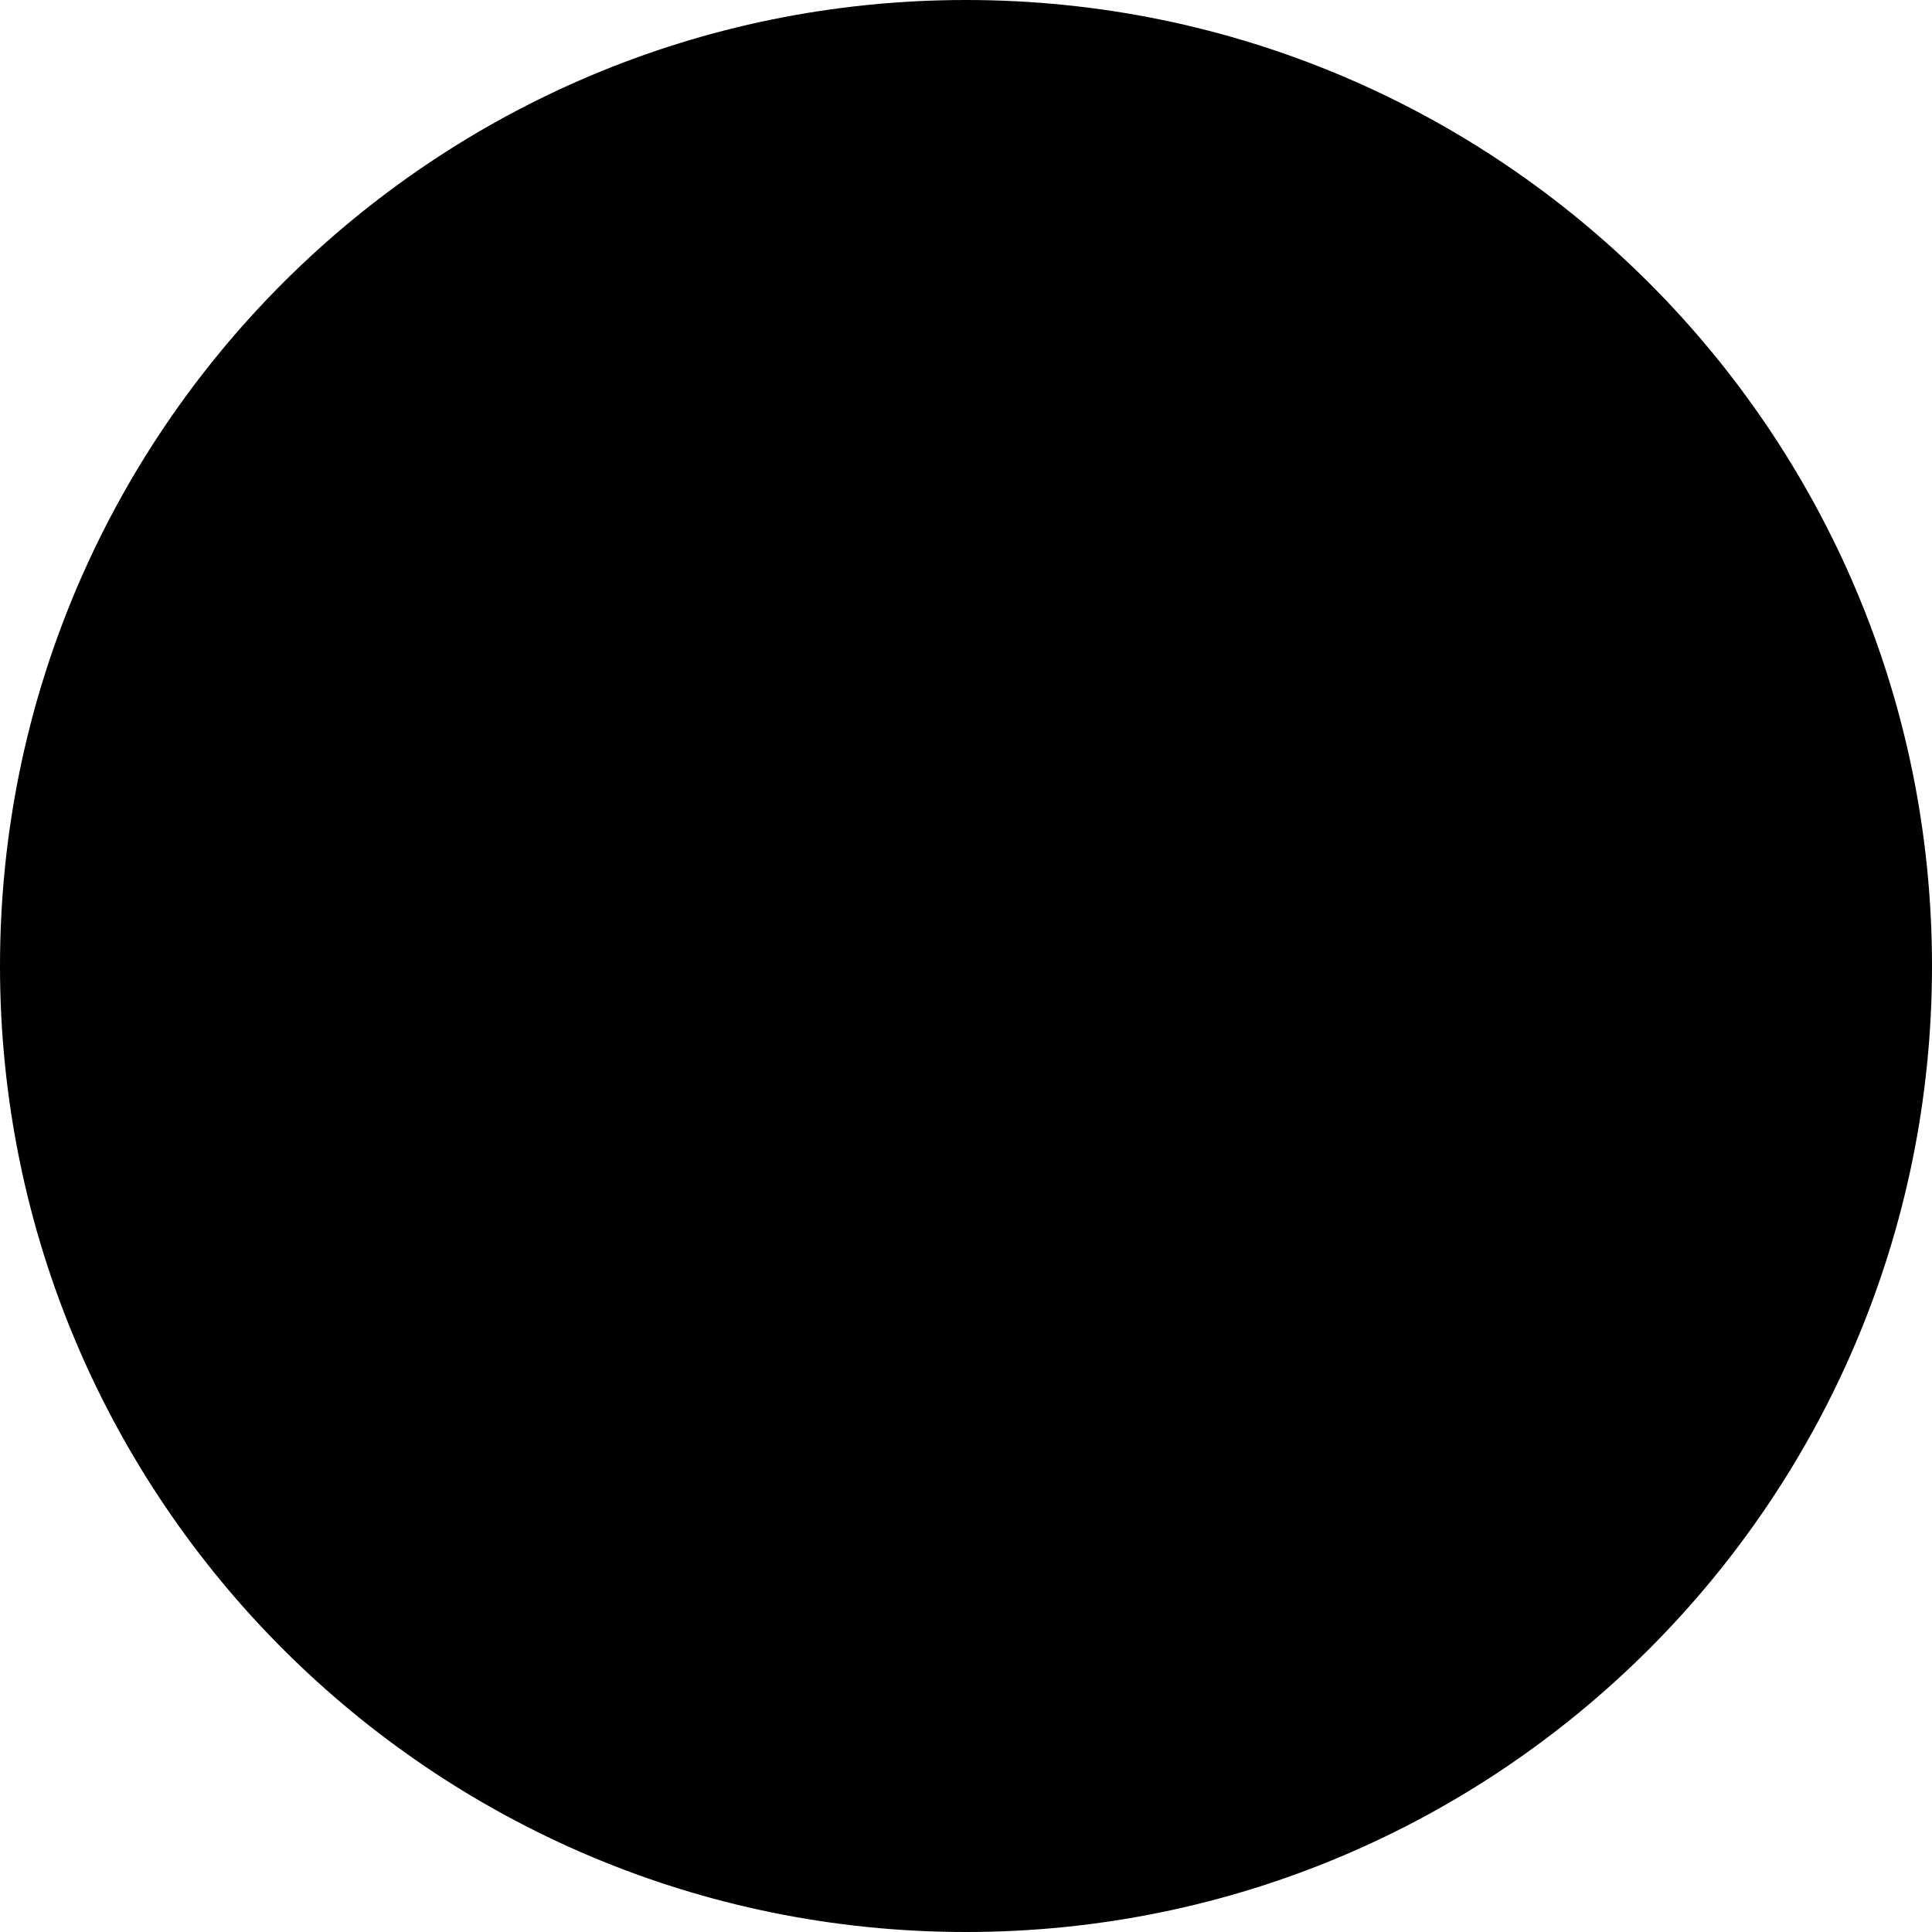
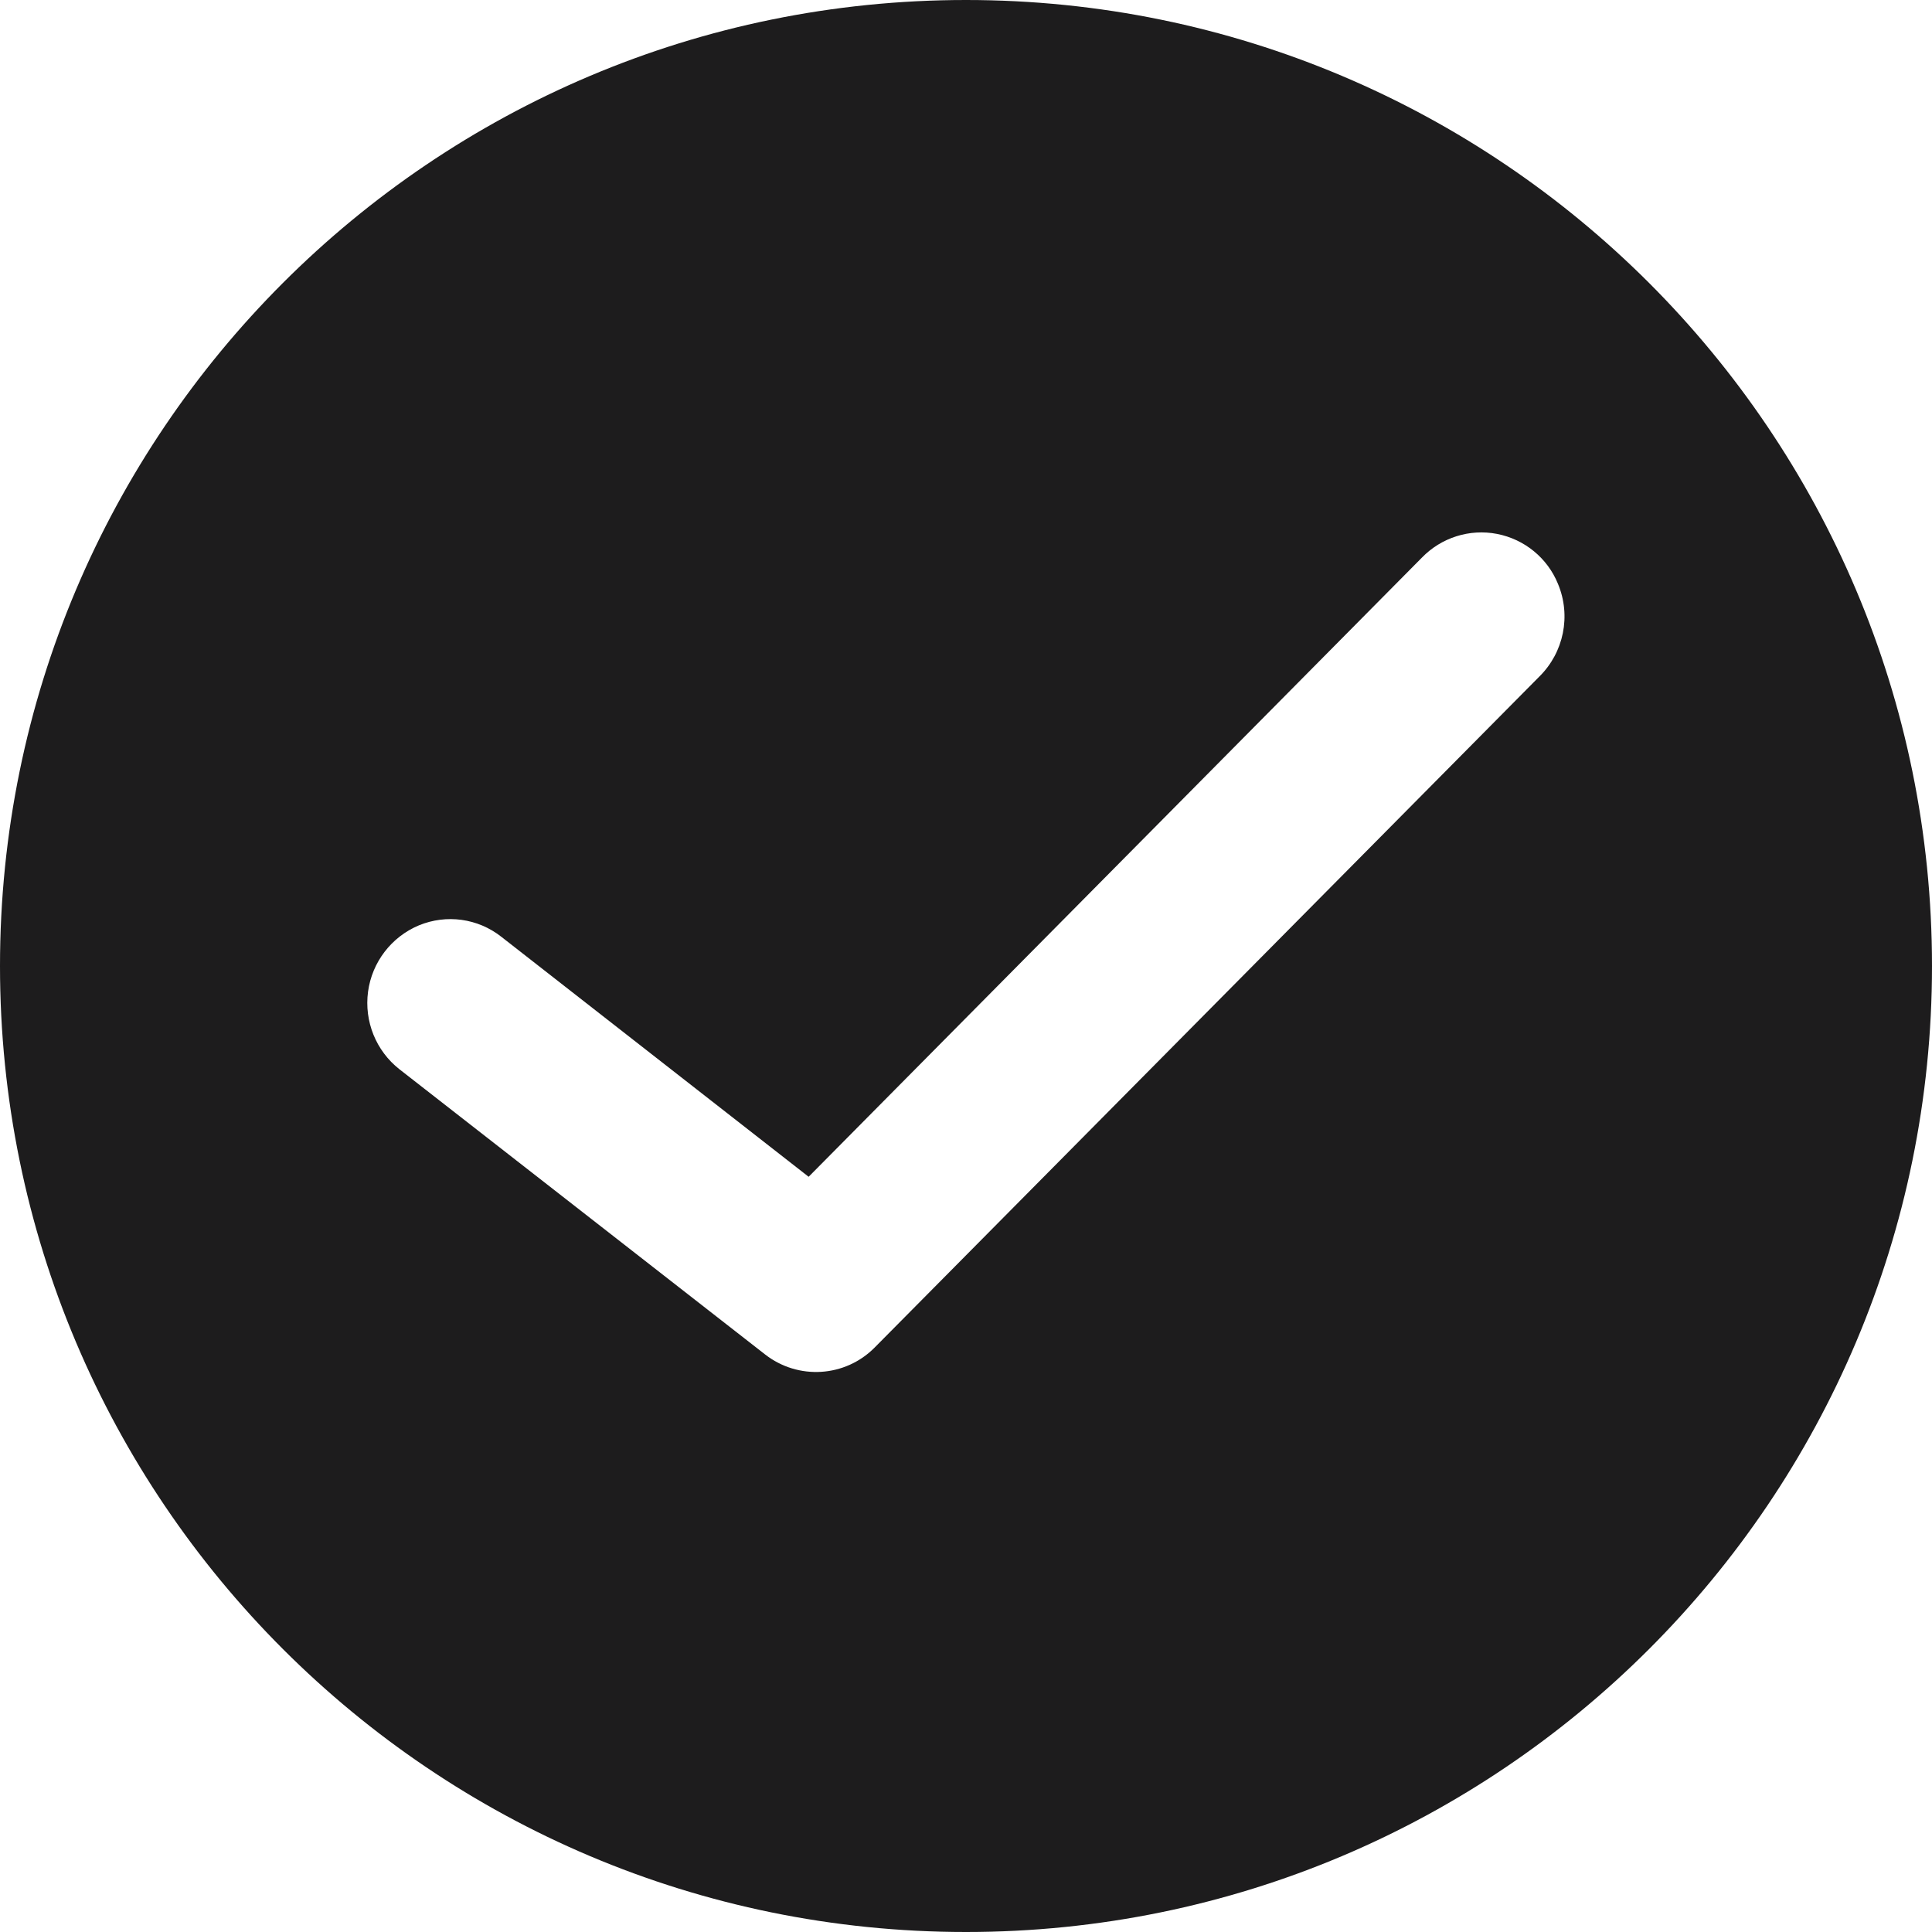
<svg xmlns="http://www.w3.org/2000/svg" height="20" viewBox="0 0 20 20" width="20">
-   <path d="m20 10c0 5.523-4.477 10-10 10-5.523 0-10-4.477-10-10 0-5.523 4.477-10 10-10 5.523 0 10 4.477 10 10zm-5.281-4.227c.201-.208.494-.301.778-.246s.522.249.631.517c.138.33.061.71-.194.961l-6.88 6.945c-.305.308-.792.338-1.134.071l-3.785-2.952c-.243-.191-.366-.496-.325-.803.041-.306.242-.568.527-.687.285-.117.609-.073.852.118l3.182 2.485z" fillRule="evenodd" />
+   <path d="m20 10c0 5.523-4.477 10-10 10-5.523 0-10-4.477-10-10 0-5.523 4.477-10 10-10 5.523 0 10 4.477 10 10zm-5.281-4.227c.201-.208.494-.301.778-.246s.522.249.631.517c.138.33.061.71-.194.961l-6.88 6.945c-.305.308-.792.338-1.134.071l-3.785-2.952c-.243-.191-.366-.496-.325-.803.041-.306.242-.568.527-.687.285-.117.609-.073.852.118l3.182 2.485z" fill="#1d1c1d" fill-rule="evenodd" />
</svg>
